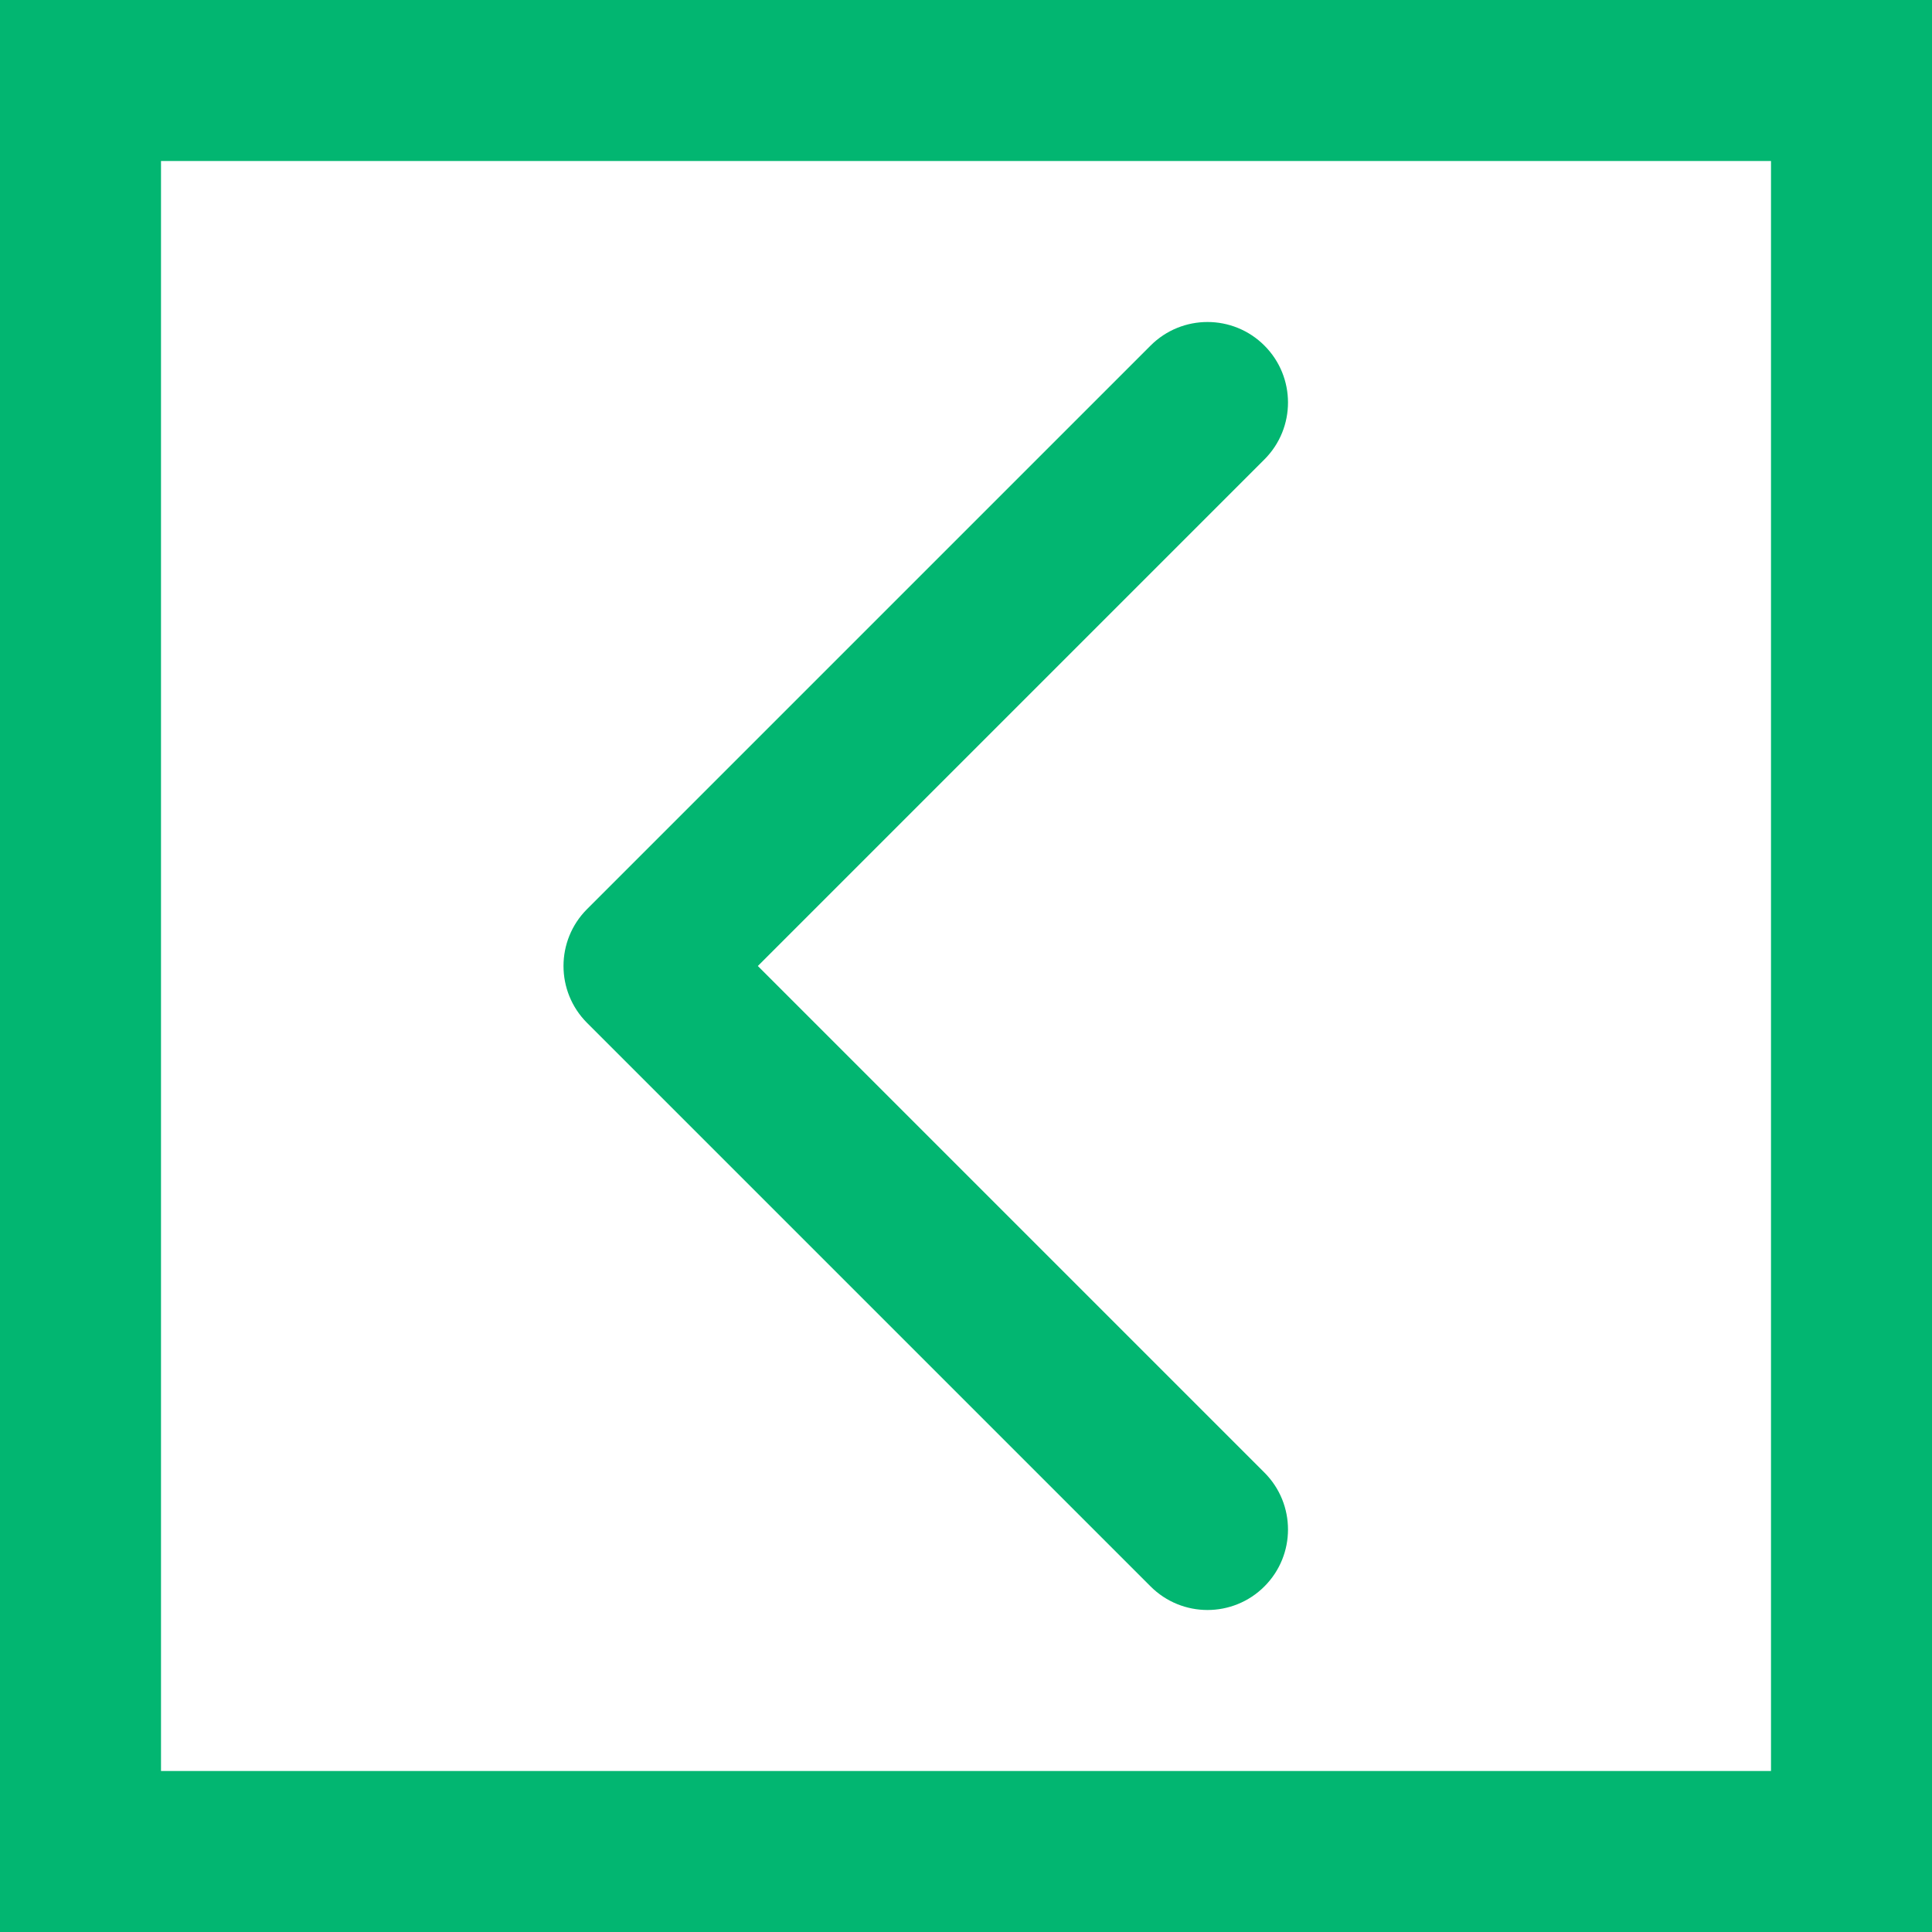
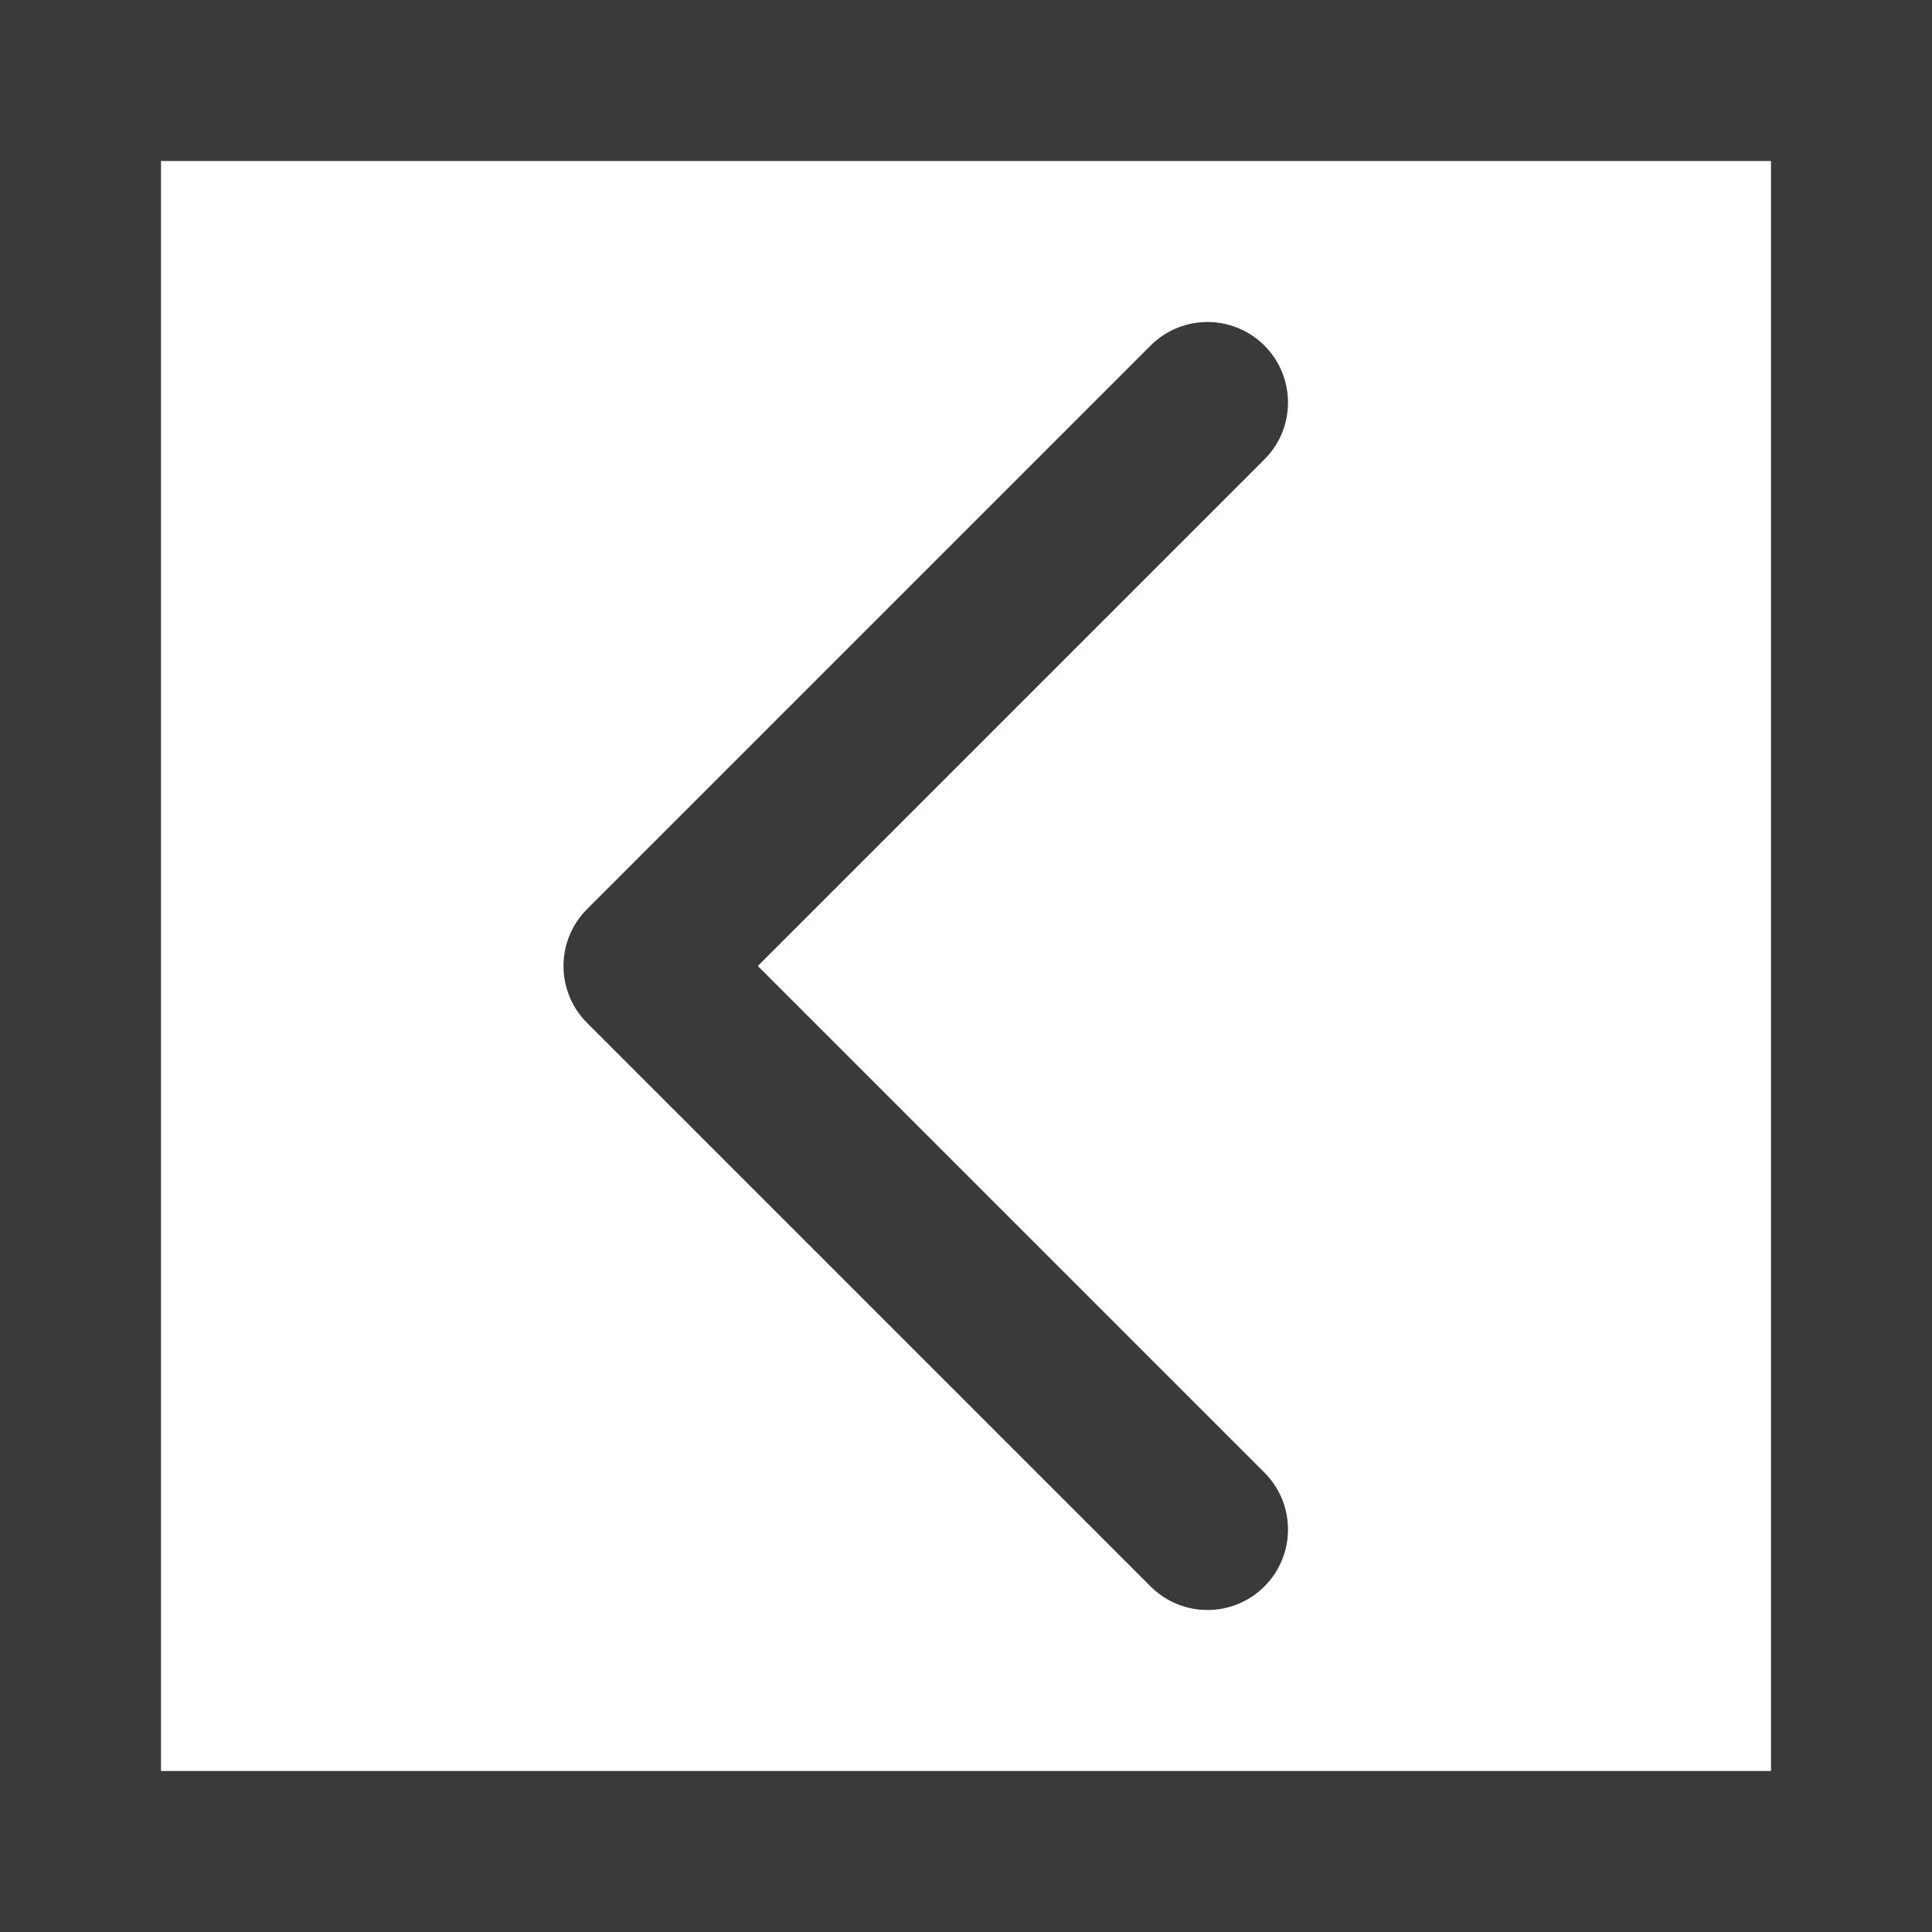
- <svg xmlns="http://www.w3.org/2000/svg" version="1.1" id="Layer_1" x="0px" y="0px" viewBox="0 0 512 512" style="enable-background:new 0 0 512 512;fill:hsl(157deg 98% 36%)" xml:space="preserve">
+ <svg xmlns="http://www.w3.org/2000/svg" version="1.1" id="Layer_1" x="0px" y="0px" viewBox="0 0 512 512" style="enable-background:new 0 0 512 512;fill:#3a3a3c" xml:space="preserve">
  <g>
    <g>
      <g>
        <path d="M0,0v512h512V0H0z M469.333,469.333H42.667V42.667h426.667V469.333z" />
        <path d="M304.915,420.418c8.331,8.331,21.839,8.331,30.17,0c8.331-8.331,8.331-21.839,0-30.17L200.837,256l134.248-134.248     c8.331-8.331,8.331-21.839,0-30.17s-21.839-8.331-30.17,0L155.582,240.915c-8.331,8.331-8.331,21.839,0,30.17L304.915,420.418z" />
      </g>
    </g>
  </g>
  <g>
</g>
  <g>
</g>
  <g>
</g>
  <g>
</g>
  <g>
</g>
  <g>
</g>
  <g>
</g>
  <g>
</g>
  <g>
</g>
  <g>
</g>
  <g>
</g>
  <g>
</g>
  <g>
</g>
  <g>
</g>
  <g>
</g>
</svg>
